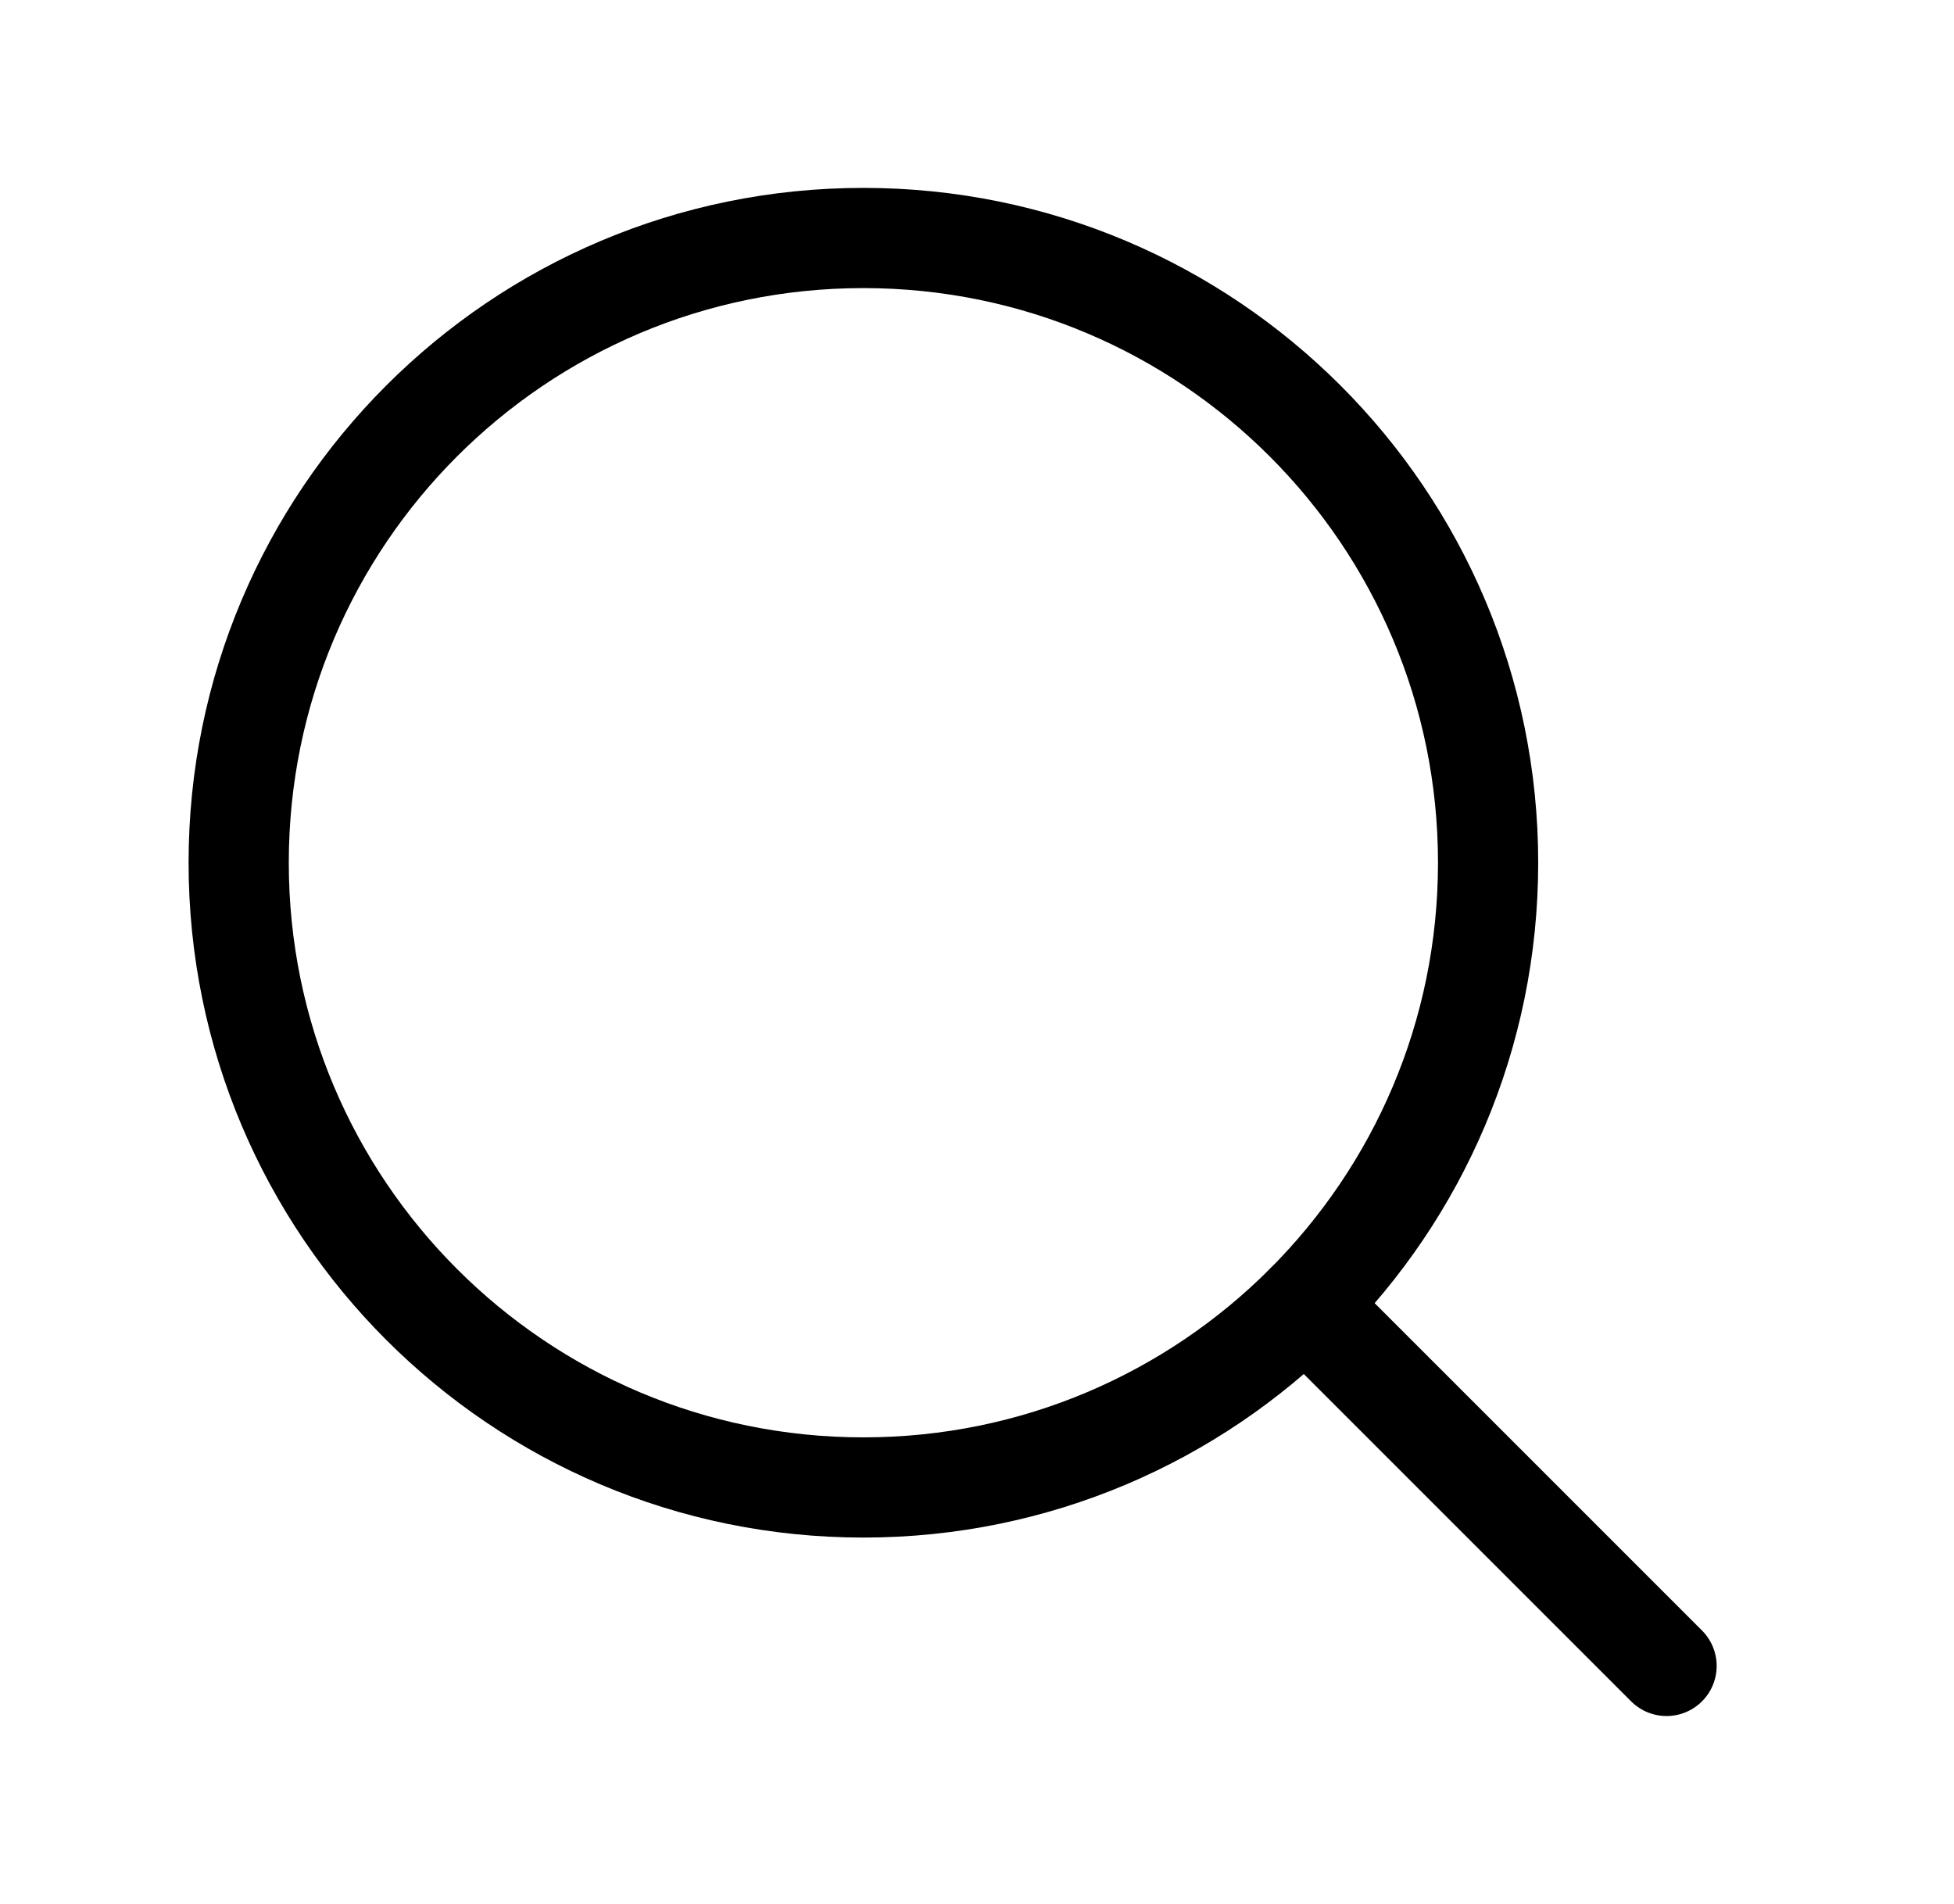
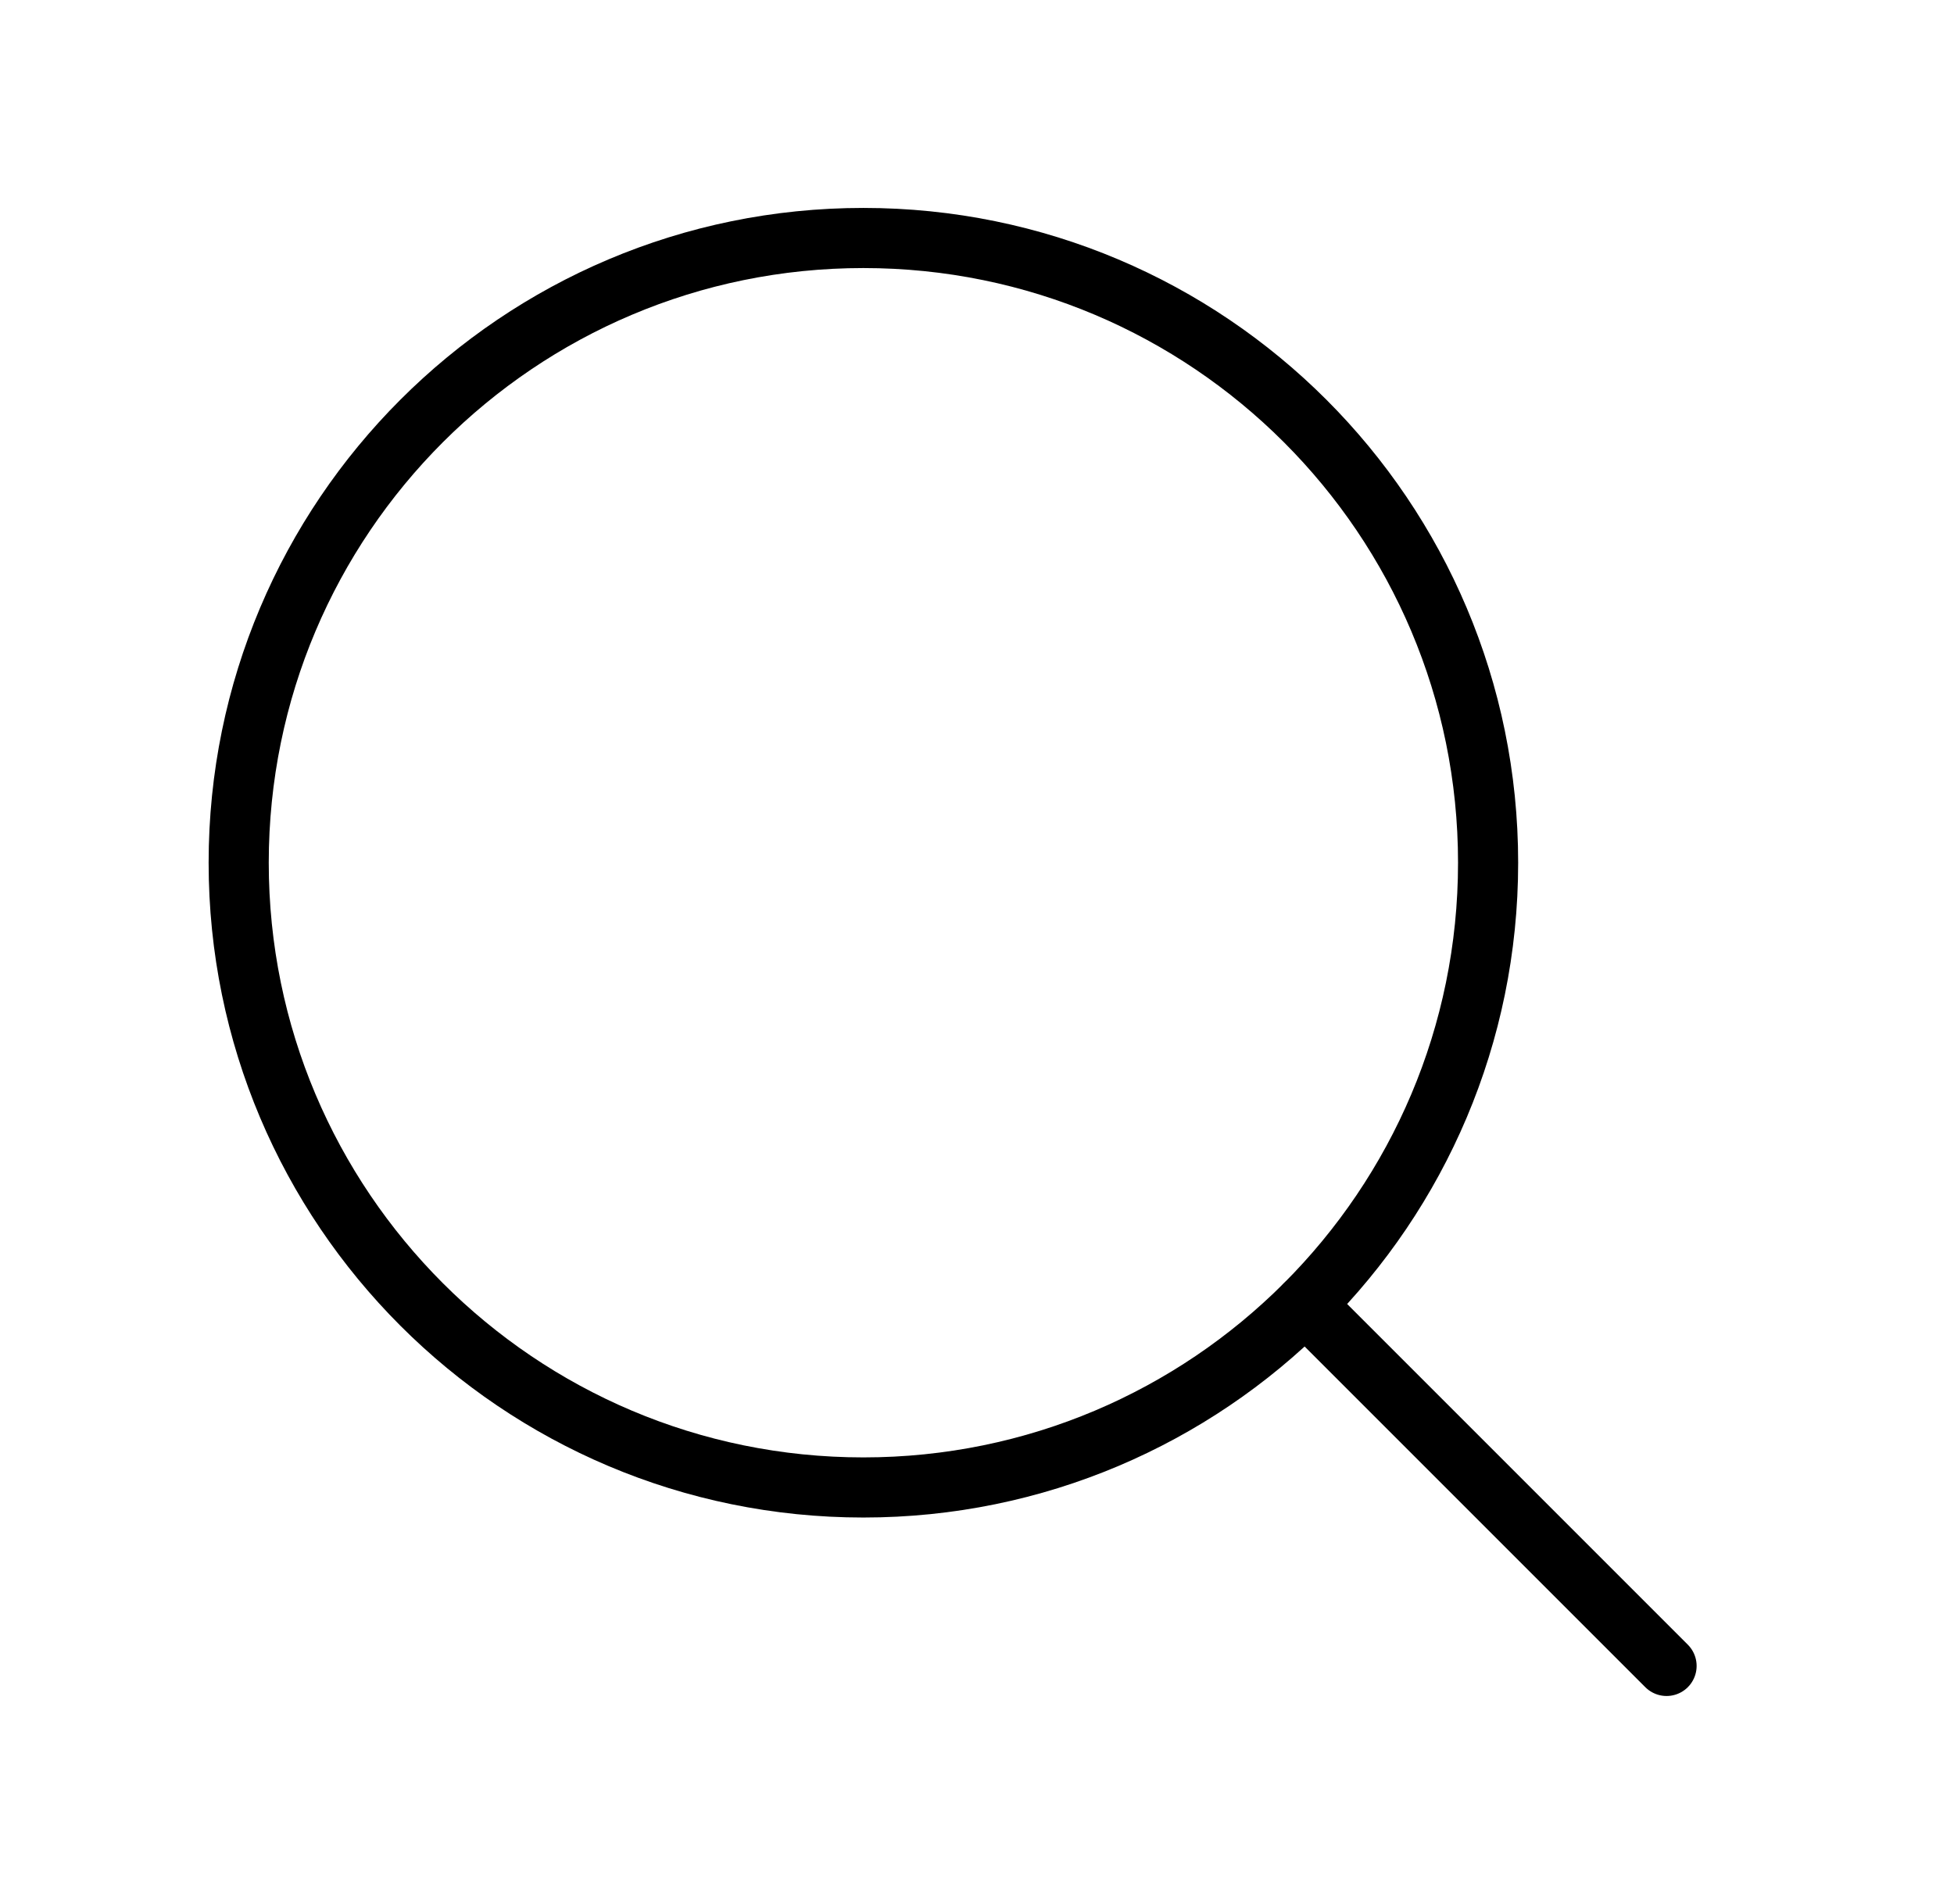
<svg xmlns="http://www.w3.org/2000/svg" width="39" height="38" viewBox="0 0 39 38" fill="none">
-   <path d="M17.232 29.688C24.119 29.688 29.701 24.105 29.701 17.219C29.701 10.332 24.119 4.75 17.232 4.75C10.346 4.75 4.764 10.332 4.764 17.219C4.764 24.105 10.346 29.688 17.232 29.688Z" stroke="black" stroke-width="2" stroke-linecap="round" stroke-linejoin="round" />
-   <path d="M26.049 26.036L33.263 33.25" stroke="black" stroke-width="2" stroke-linecap="round" stroke-linejoin="round" />
+   <path d="M17.232 29.688C24.119 29.688 29.701 24.105 29.701 17.219C29.701 10.332 24.119 4.75 17.232 4.75C10.346 4.75 4.764 10.332 4.764 17.219C4.764 24.105 10.346 29.688 17.232 29.688Z" stroke="black" stroke-width="1.2" stroke-linecap="round" stroke-linejoin="round" />
+   <path d="M26.049 26.036L33.263 33.25" stroke="black" stroke-width="1.2" stroke-linecap="round" stroke-linejoin="round" />
</svg>
